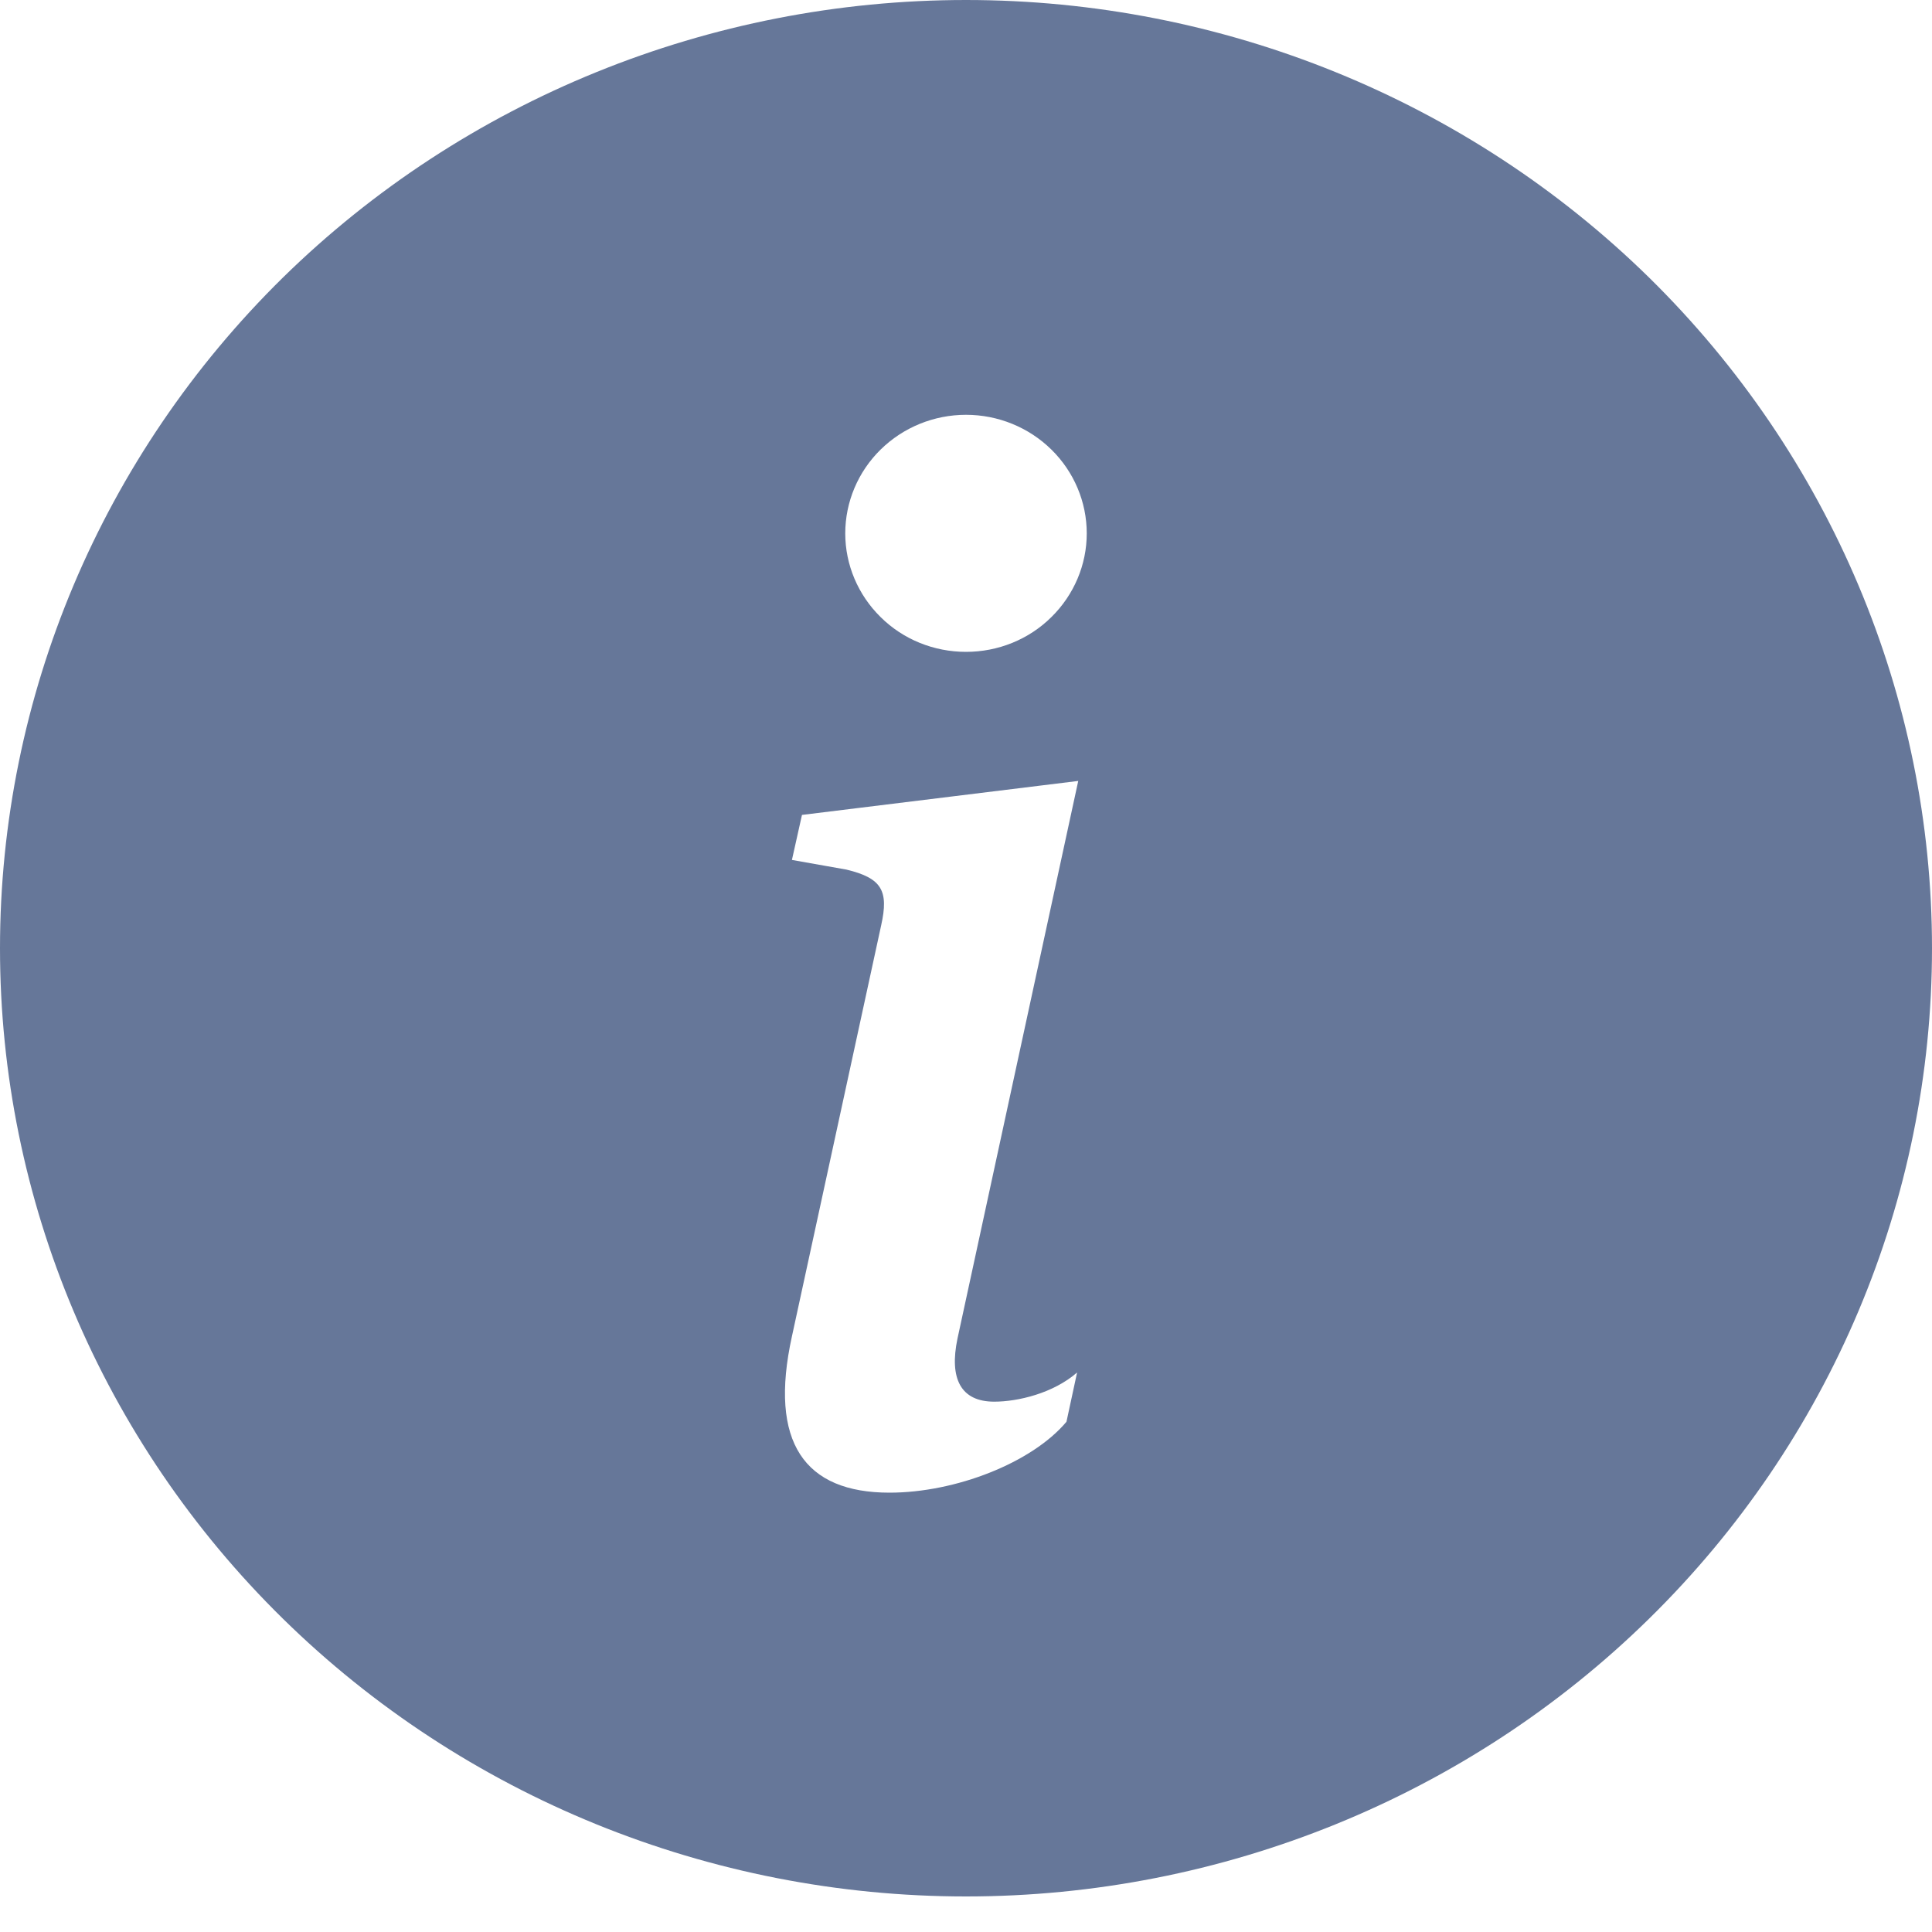
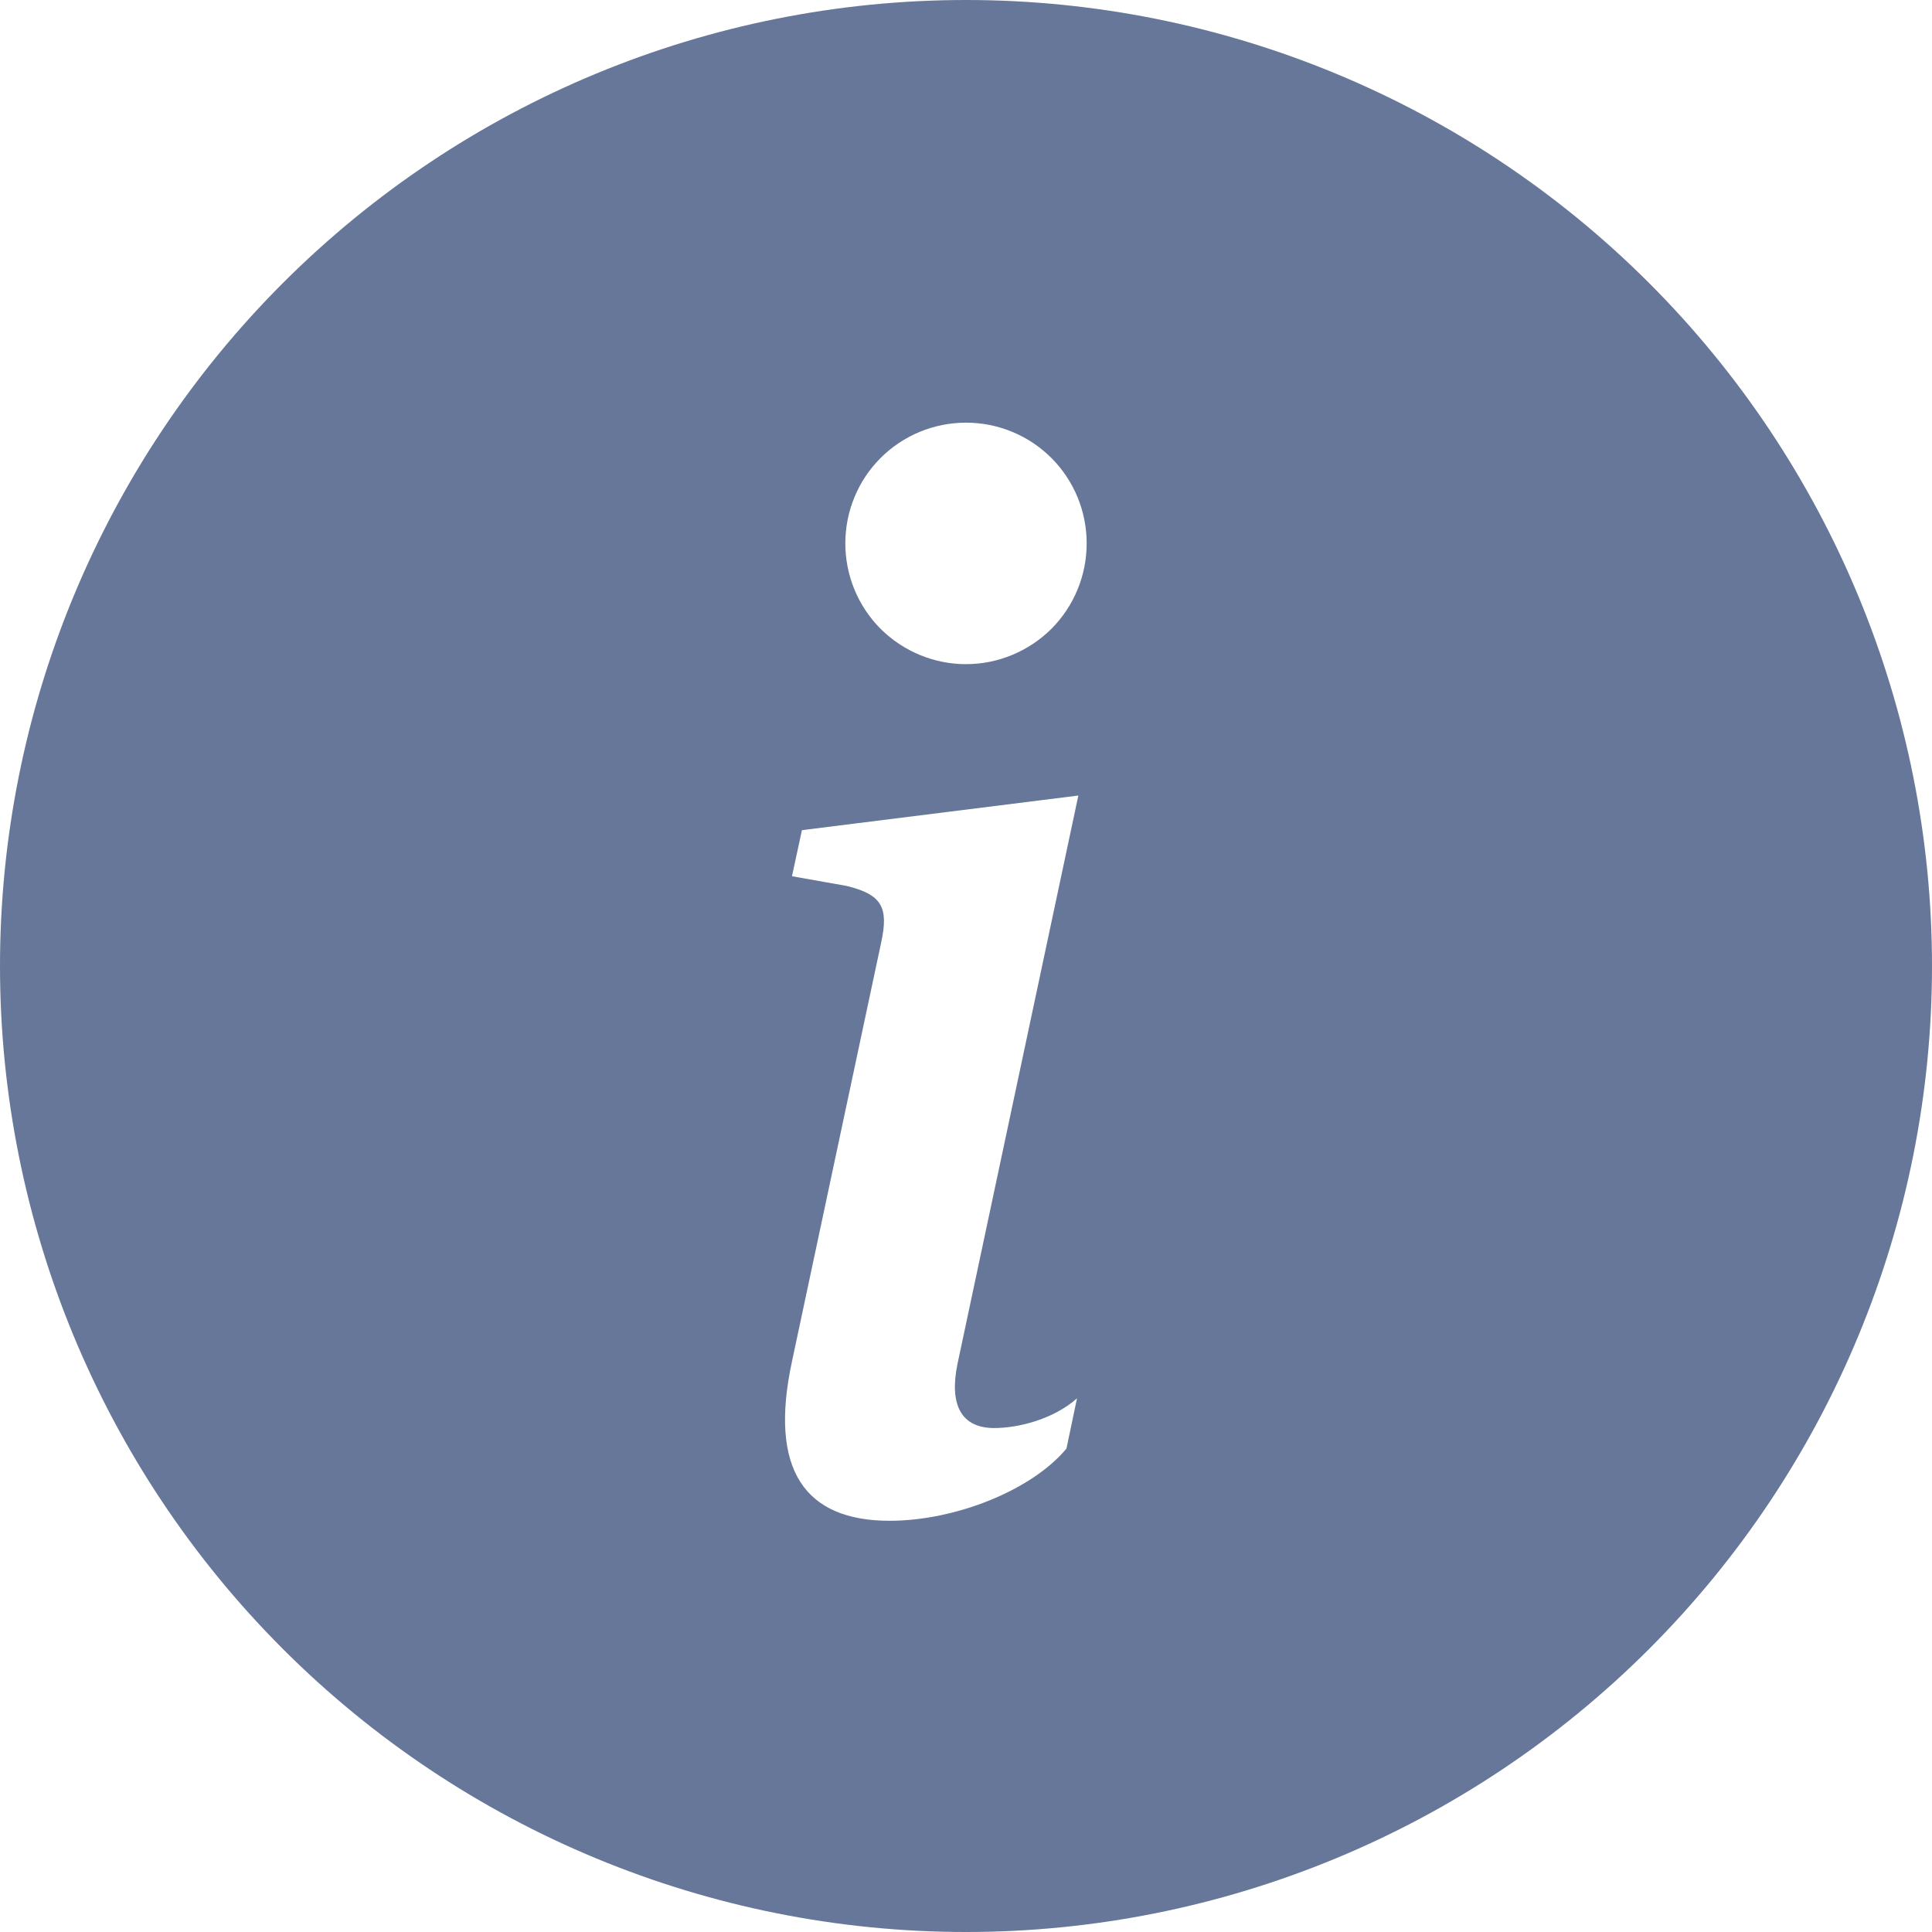
- <svg xmlns="http://www.w3.org/2000/svg" width="10" height="10" viewBox="0 0 10 10" fill="none">
-   <path d="M5 9.816C6.326 9.816 7.598 9.299 8.536 8.378C9.473 7.458 10 6.21 10 4.908C10 3.606 9.473 2.358 8.536 1.437C7.598 0.517 6.326 0 5 0C3.674 0 2.402 0.517 1.464 1.437C0.527 2.358 0 3.606 0 4.908C0 6.21 0.527 7.458 1.464 8.378C2.402 9.299 3.674 9.816 5 9.816ZM5.581 4.042L4.956 6.928C4.912 7.137 4.974 7.255 5.146 7.255C5.268 7.255 5.451 7.212 5.575 7.104L5.52 7.359C5.341 7.572 4.945 7.726 4.604 7.726C4.165 7.726 3.978 7.467 4.099 6.917L4.561 4.789C4.601 4.61 4.564 4.545 4.381 4.501L4.099 4.451L4.151 4.218L5.582 4.042H5.581ZM5 3.374C4.834 3.374 4.675 3.31 4.558 3.194C4.441 3.079 4.375 2.923 4.375 2.761C4.375 2.598 4.441 2.442 4.558 2.327C4.675 2.212 4.834 2.147 5 2.147C5.166 2.147 5.325 2.212 5.442 2.327C5.559 2.442 5.625 2.598 5.625 2.761C5.625 2.923 5.559 3.079 5.442 3.194C5.325 3.31 5.166 3.374 5 3.374Z" fill="#667799" />
+ <svg xmlns="http://www.w3.org/2000/svg" width="13" height="13" viewBox="0 0 13 13" fill="none">
+   <path d="M6.5 13C8.224 13 9.877 12.315 11.096 11.096C12.315 9.877 13 8.224 13 6.5C13 4.776 12.315 3.123 11.096 1.904C9.877 0.685 8.224 0 6.5 0C4.776 0 3.123 0.685 1.904 1.904C0.685 3.123 0 4.776 0 6.5C0 8.224 0.685 9.877 1.904 11.096C3.123 12.315 4.776 13 6.5 13ZM7.256 5.353L6.443 9.176C6.386 9.452 6.467 9.609 6.69 9.609C6.848 9.609 7.086 9.552 7.247 9.409L7.176 9.747C6.943 10.028 6.428 10.233 5.986 10.233C5.415 10.233 5.172 9.89 5.329 9.161L5.929 6.343C5.981 6.105 5.934 6.019 5.696 5.961L5.329 5.896L5.396 5.586L7.256 5.353H7.256ZM6.5 4.469C6.285 4.469 6.078 4.383 5.925 4.231C5.773 4.078 5.688 3.872 5.688 3.656C5.688 3.441 5.773 3.234 5.925 3.082C6.078 2.929 6.285 2.844 6.5 2.844C6.715 2.844 6.922 2.929 7.075 3.082C7.227 3.234 7.312 3.441 7.312 3.656C7.312 3.872 7.227 4.078 7.075 4.231C6.922 4.383 6.715 4.469 6.5 4.469Z" fill="#667799" />
</svg>
